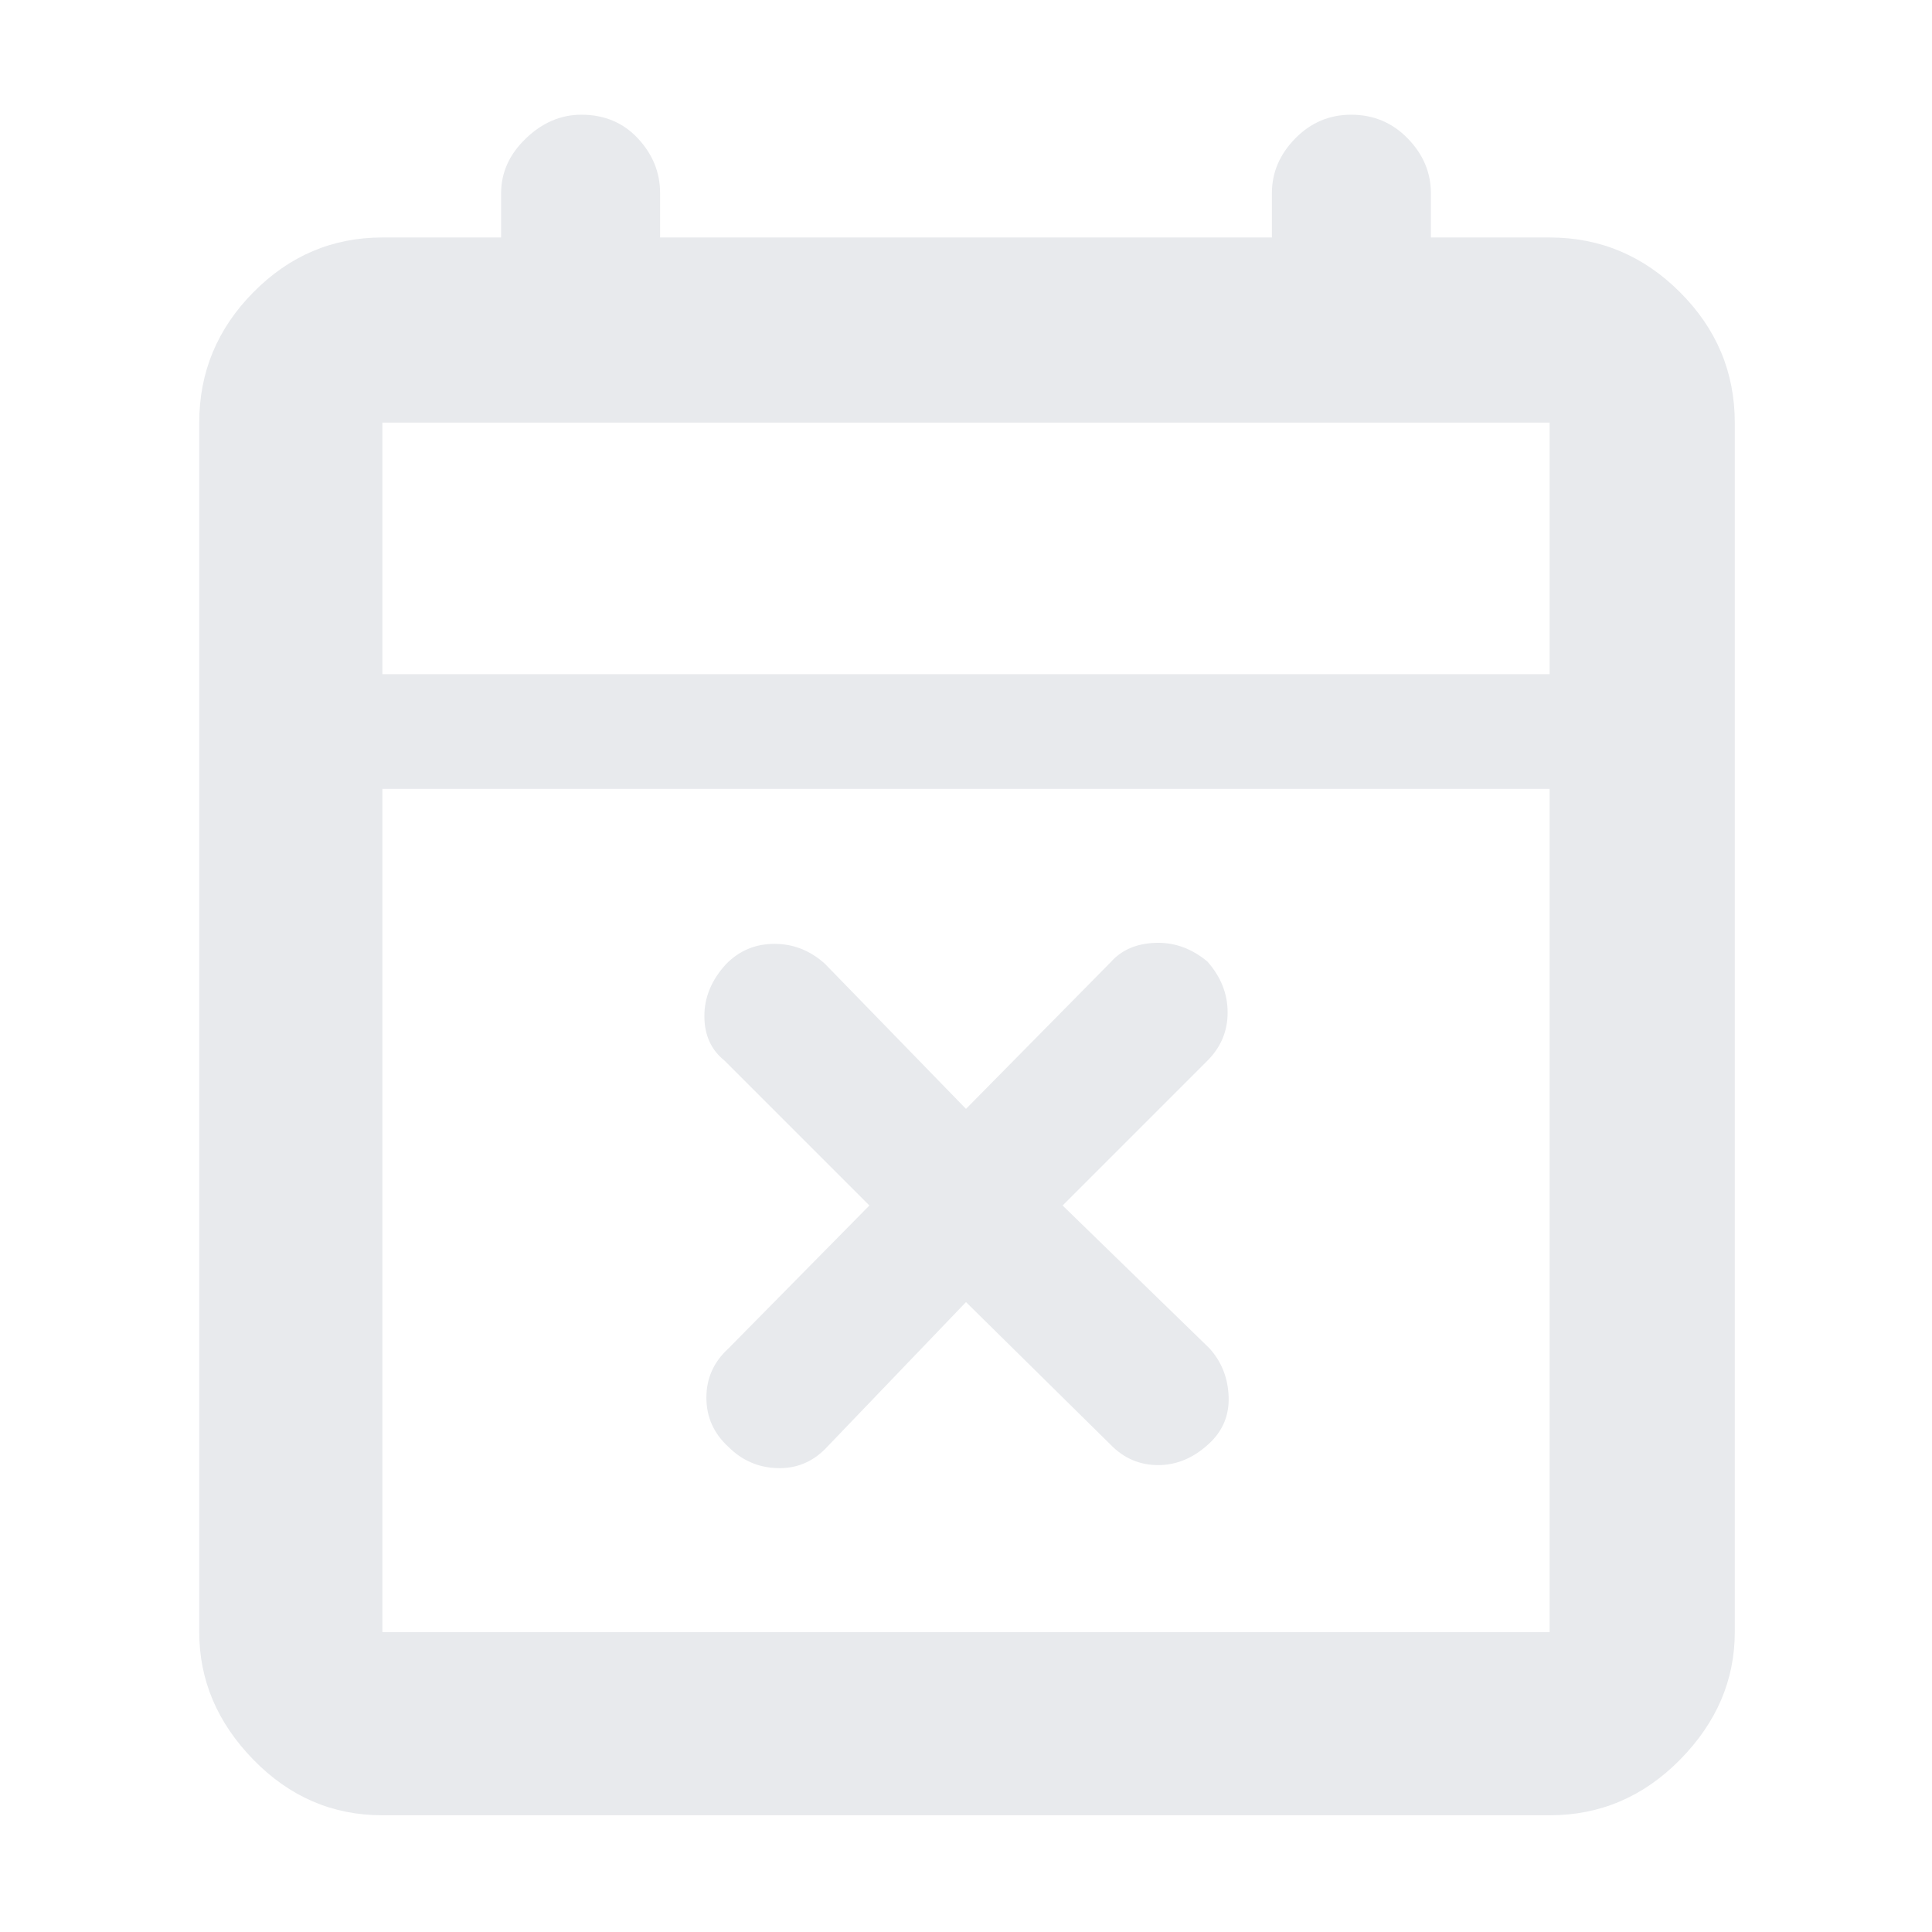
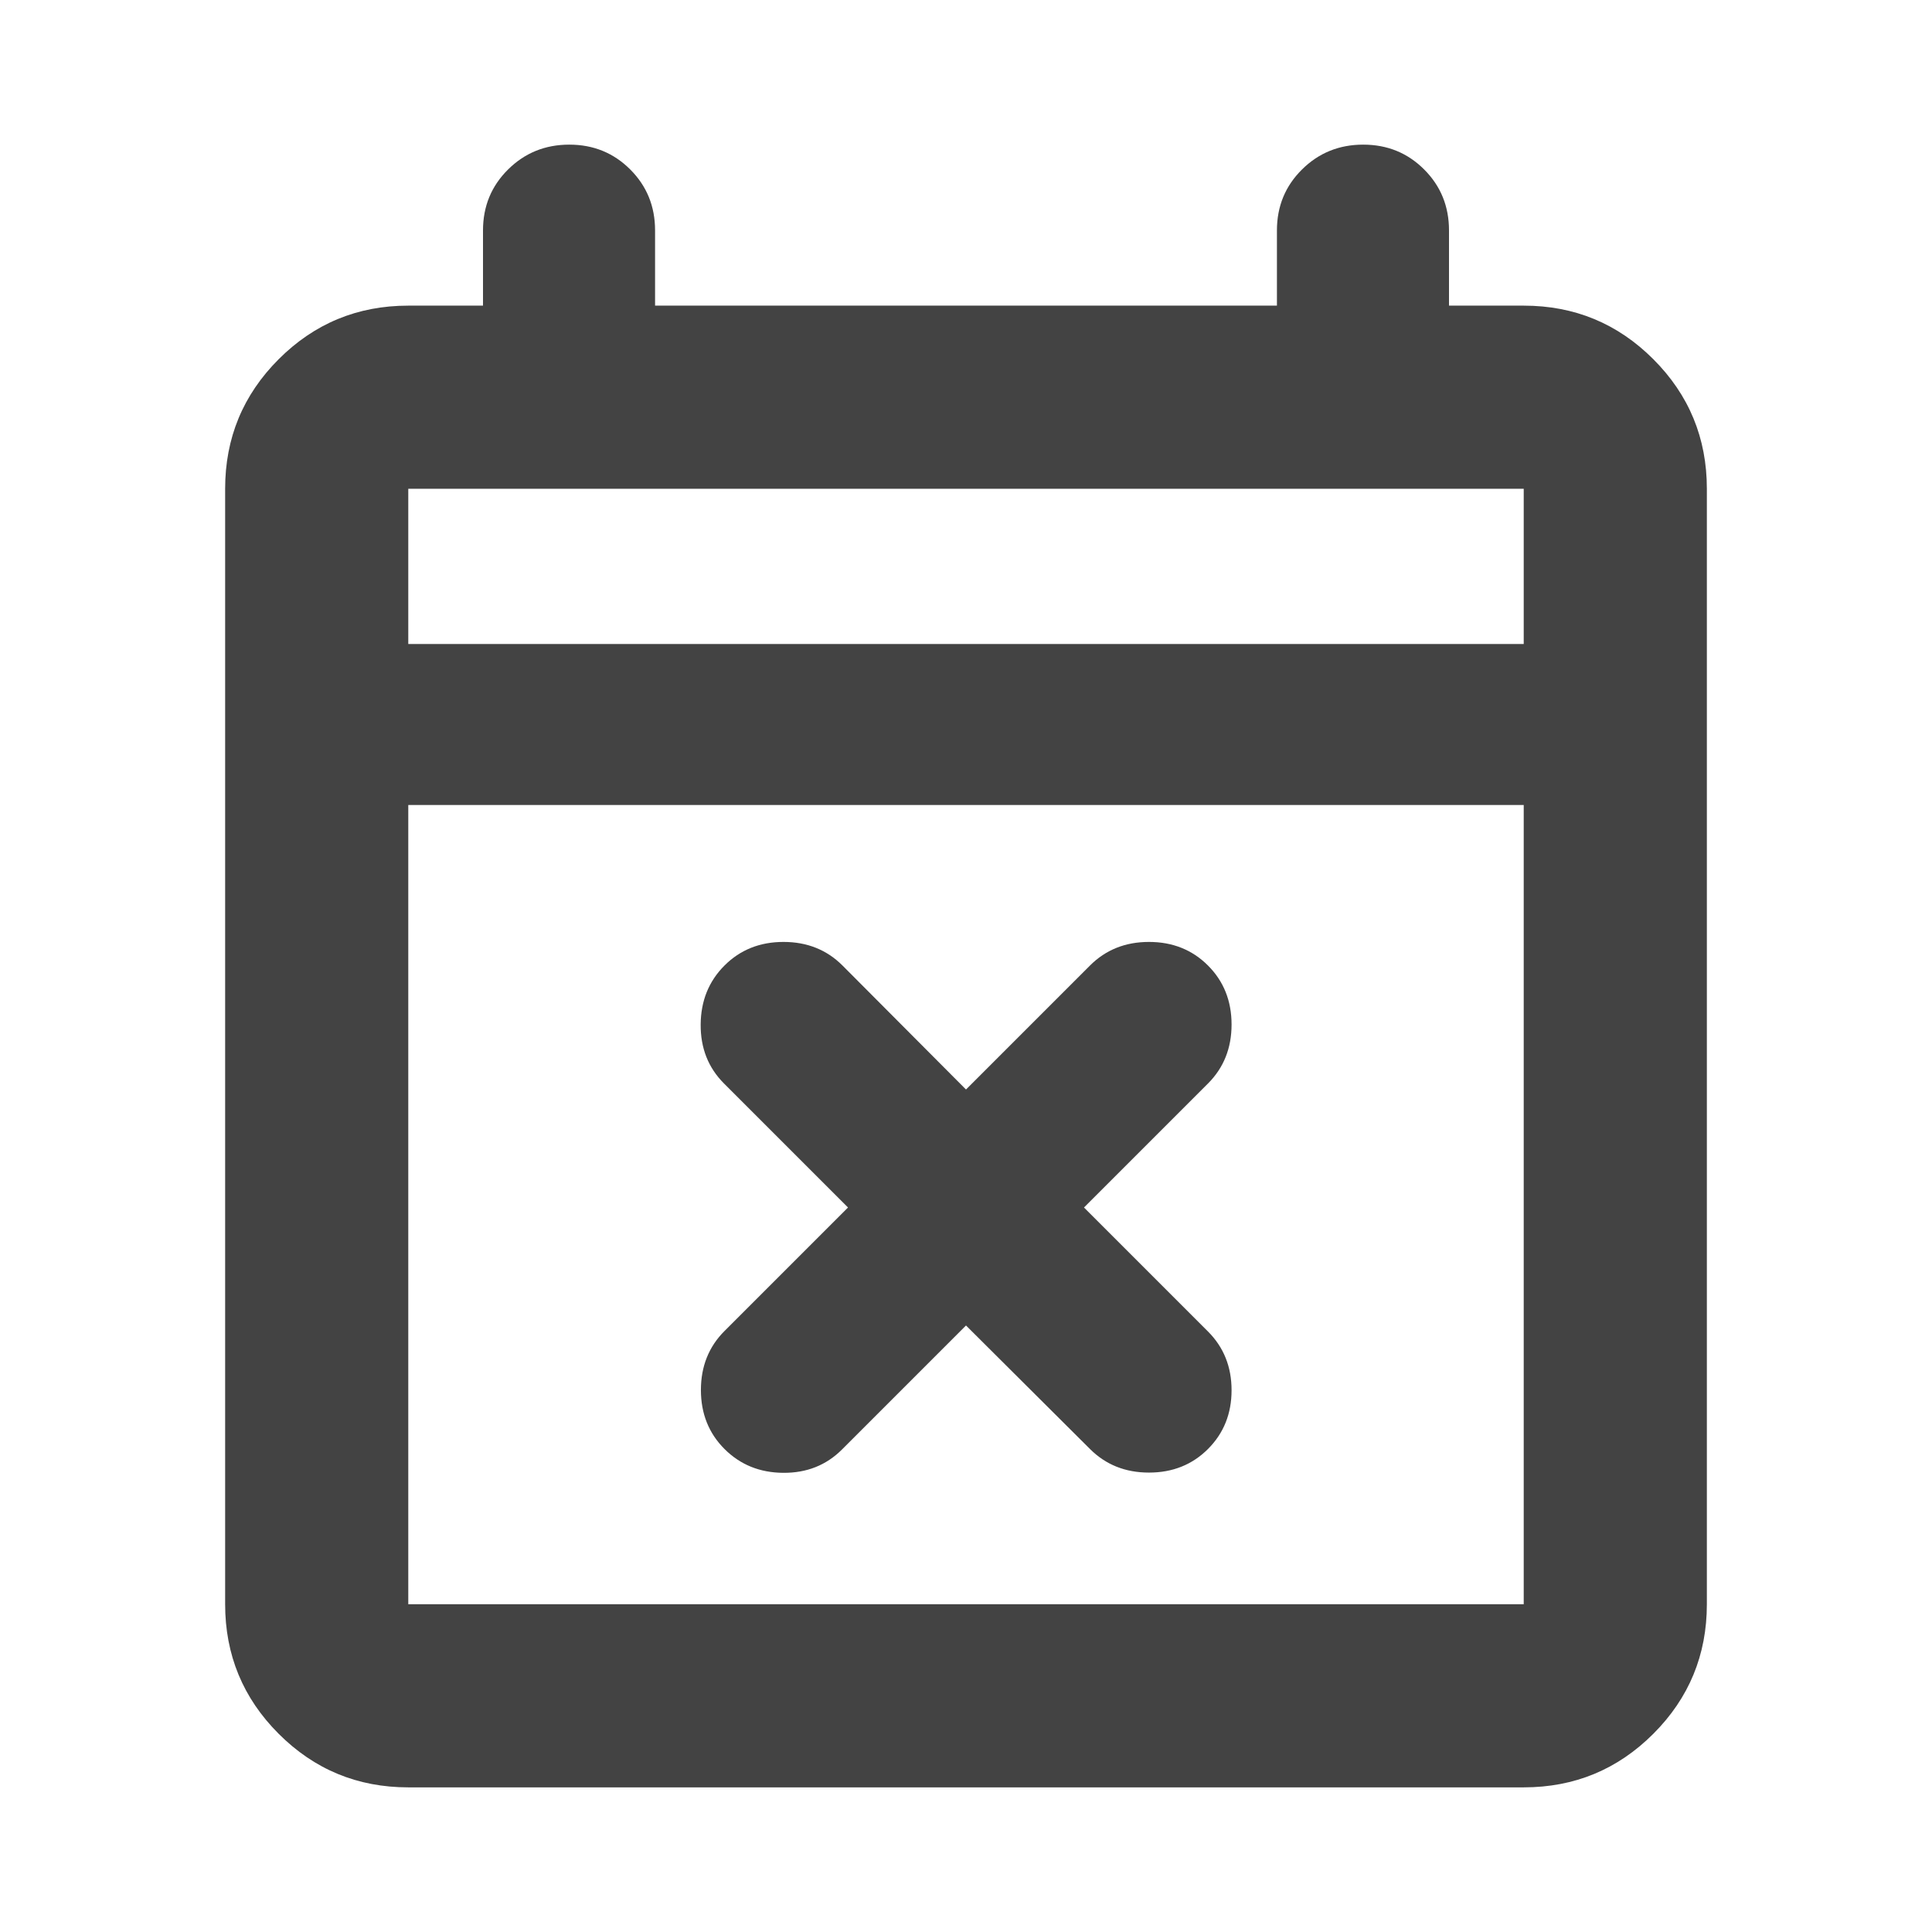
- <svg xmlns="http://www.w3.org/2000/svg" height="24px" viewBox="0 -960 960 960" width="24px" fill="#e8eaed">
-   <path d="m480-313-70 73q-10 10-23.98 9.5T362-241q-11-10.04-11-24.52T362-290l70-71-72-72q-10-8-10-22.12 0-14.12 10.84-25.88 9.84-10 24-10T410-481l70 72 72-73q8-9 22.12-9.5 14.12-.5 25.88 9.34 10 11.35 10 25.25Q610-443 600-433l-72 72 73 71q9 10 9.5 24t-9.91 23.5q-11.41 10.5-25.1 10.5-13.69 0-23.49-10l-72-71ZM190-58q-37.18 0-64.09-27.61Q99-113.22 99-149v-601q0-37.59 26.91-64.79Q152.82-842 190-842h59v-22q0-15.38 12.28-27.19Q273.55-903 288.88-903q17.14 0 28.13 11.81Q328-879.38 328-864v22h304v-22q0-15.38 11.58-27.19Q655.15-903 671.38-903q16.65 0 28.13 11.81Q711-879.38 711-864v22h59q37.59 0 64.79 27.21Q862-787.59 862-750v601q0 35.78-27.21 63.39Q807.59-58 770-58H190Zm0-91h580v-419H190v419Zm0-476h580v-125H190v125Zm0 0v-125 125Z" />
+ <svg xmlns="http://www.w3.org/2000/svg" height="24px" viewBox="0 -960 960 960" width="24px" fill="#434343">
+   <path d="m480-301.37-61.61 61.61q-11.72 11.72-29.19 11.6-17.48-.12-29.2-11.84-11.72-11.72-11.72-29.32 0-17.59 11.72-29.31L421.37-360l-61.61-61.61q-11.72-11.72-11.6-29.31.12-17.6 11.84-29.32 11.72-11.72 29.32-11.72 17.59 0 29.31 11.72L480-418.63l61.61-61.61q11.72-11.72 29.31-11.72 17.6 0 29.32 11.72 11.72 11.72 11.72 29.32 0 17.59-11.72 29.31L538.63-360l61.61 61.61q11.72 11.72 11.72 29.19 0 17.48-11.72 29.2-11.72 11.72-29.32 11.72-17.59 0-29.31-11.72L480-301.37ZM202.87-71.87q-37.78 0-64.39-26.61t-26.61-64.39v-554.26q0-37.78 26.61-64.39t64.39-26.61H240v-37.37q0-17.96 12.46-30.29 12.45-12.34 30.41-12.34t30.29 12.34q12.34 12.33 12.34 30.29v37.37h309v-37.37q0-17.96 12.46-30.29 12.45-12.34 30.41-12.34t30.29 12.34Q720-863.46 720-845.5v37.37h37.13q37.78 0 64.39 26.61t26.61 64.39v554.26q0 37.78-26.61 64.39t-64.39 26.61H202.87Zm0-91h554.26V-560H202.87v397.13Zm0-477.13h554.26v-77.13H202.87V-640Zm0 0v-77.13V-640Z" />
</svg>
